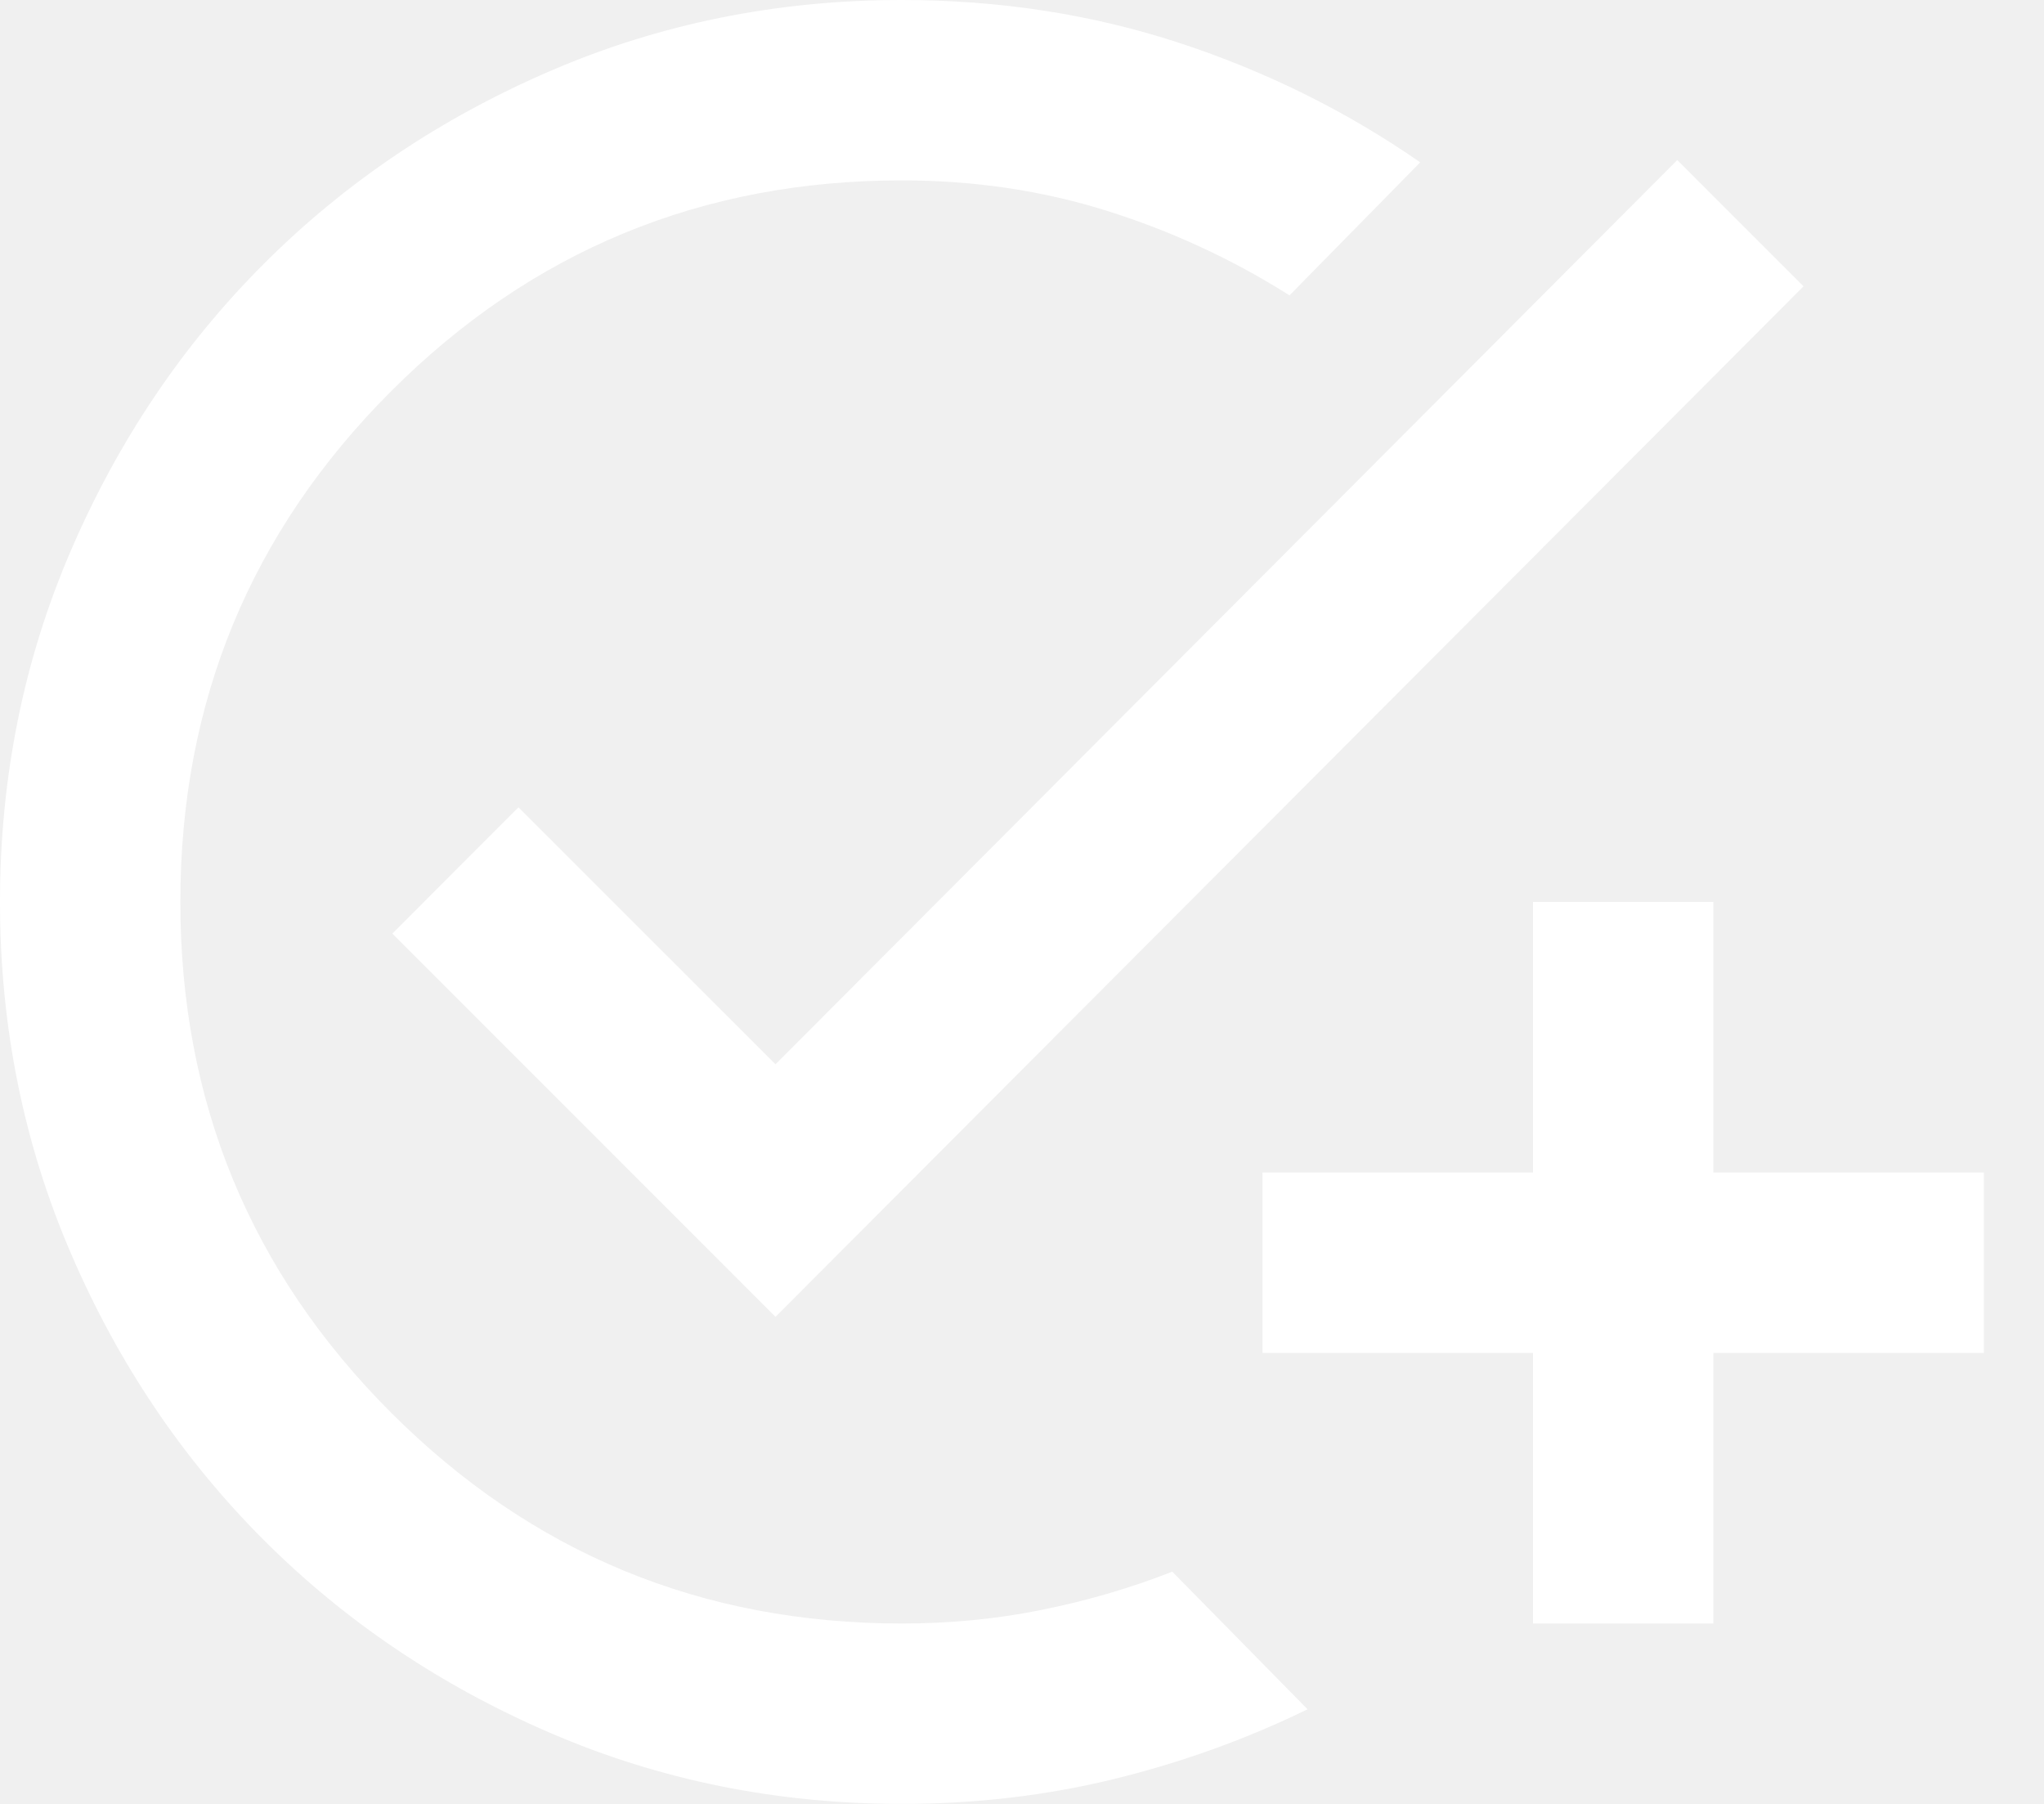
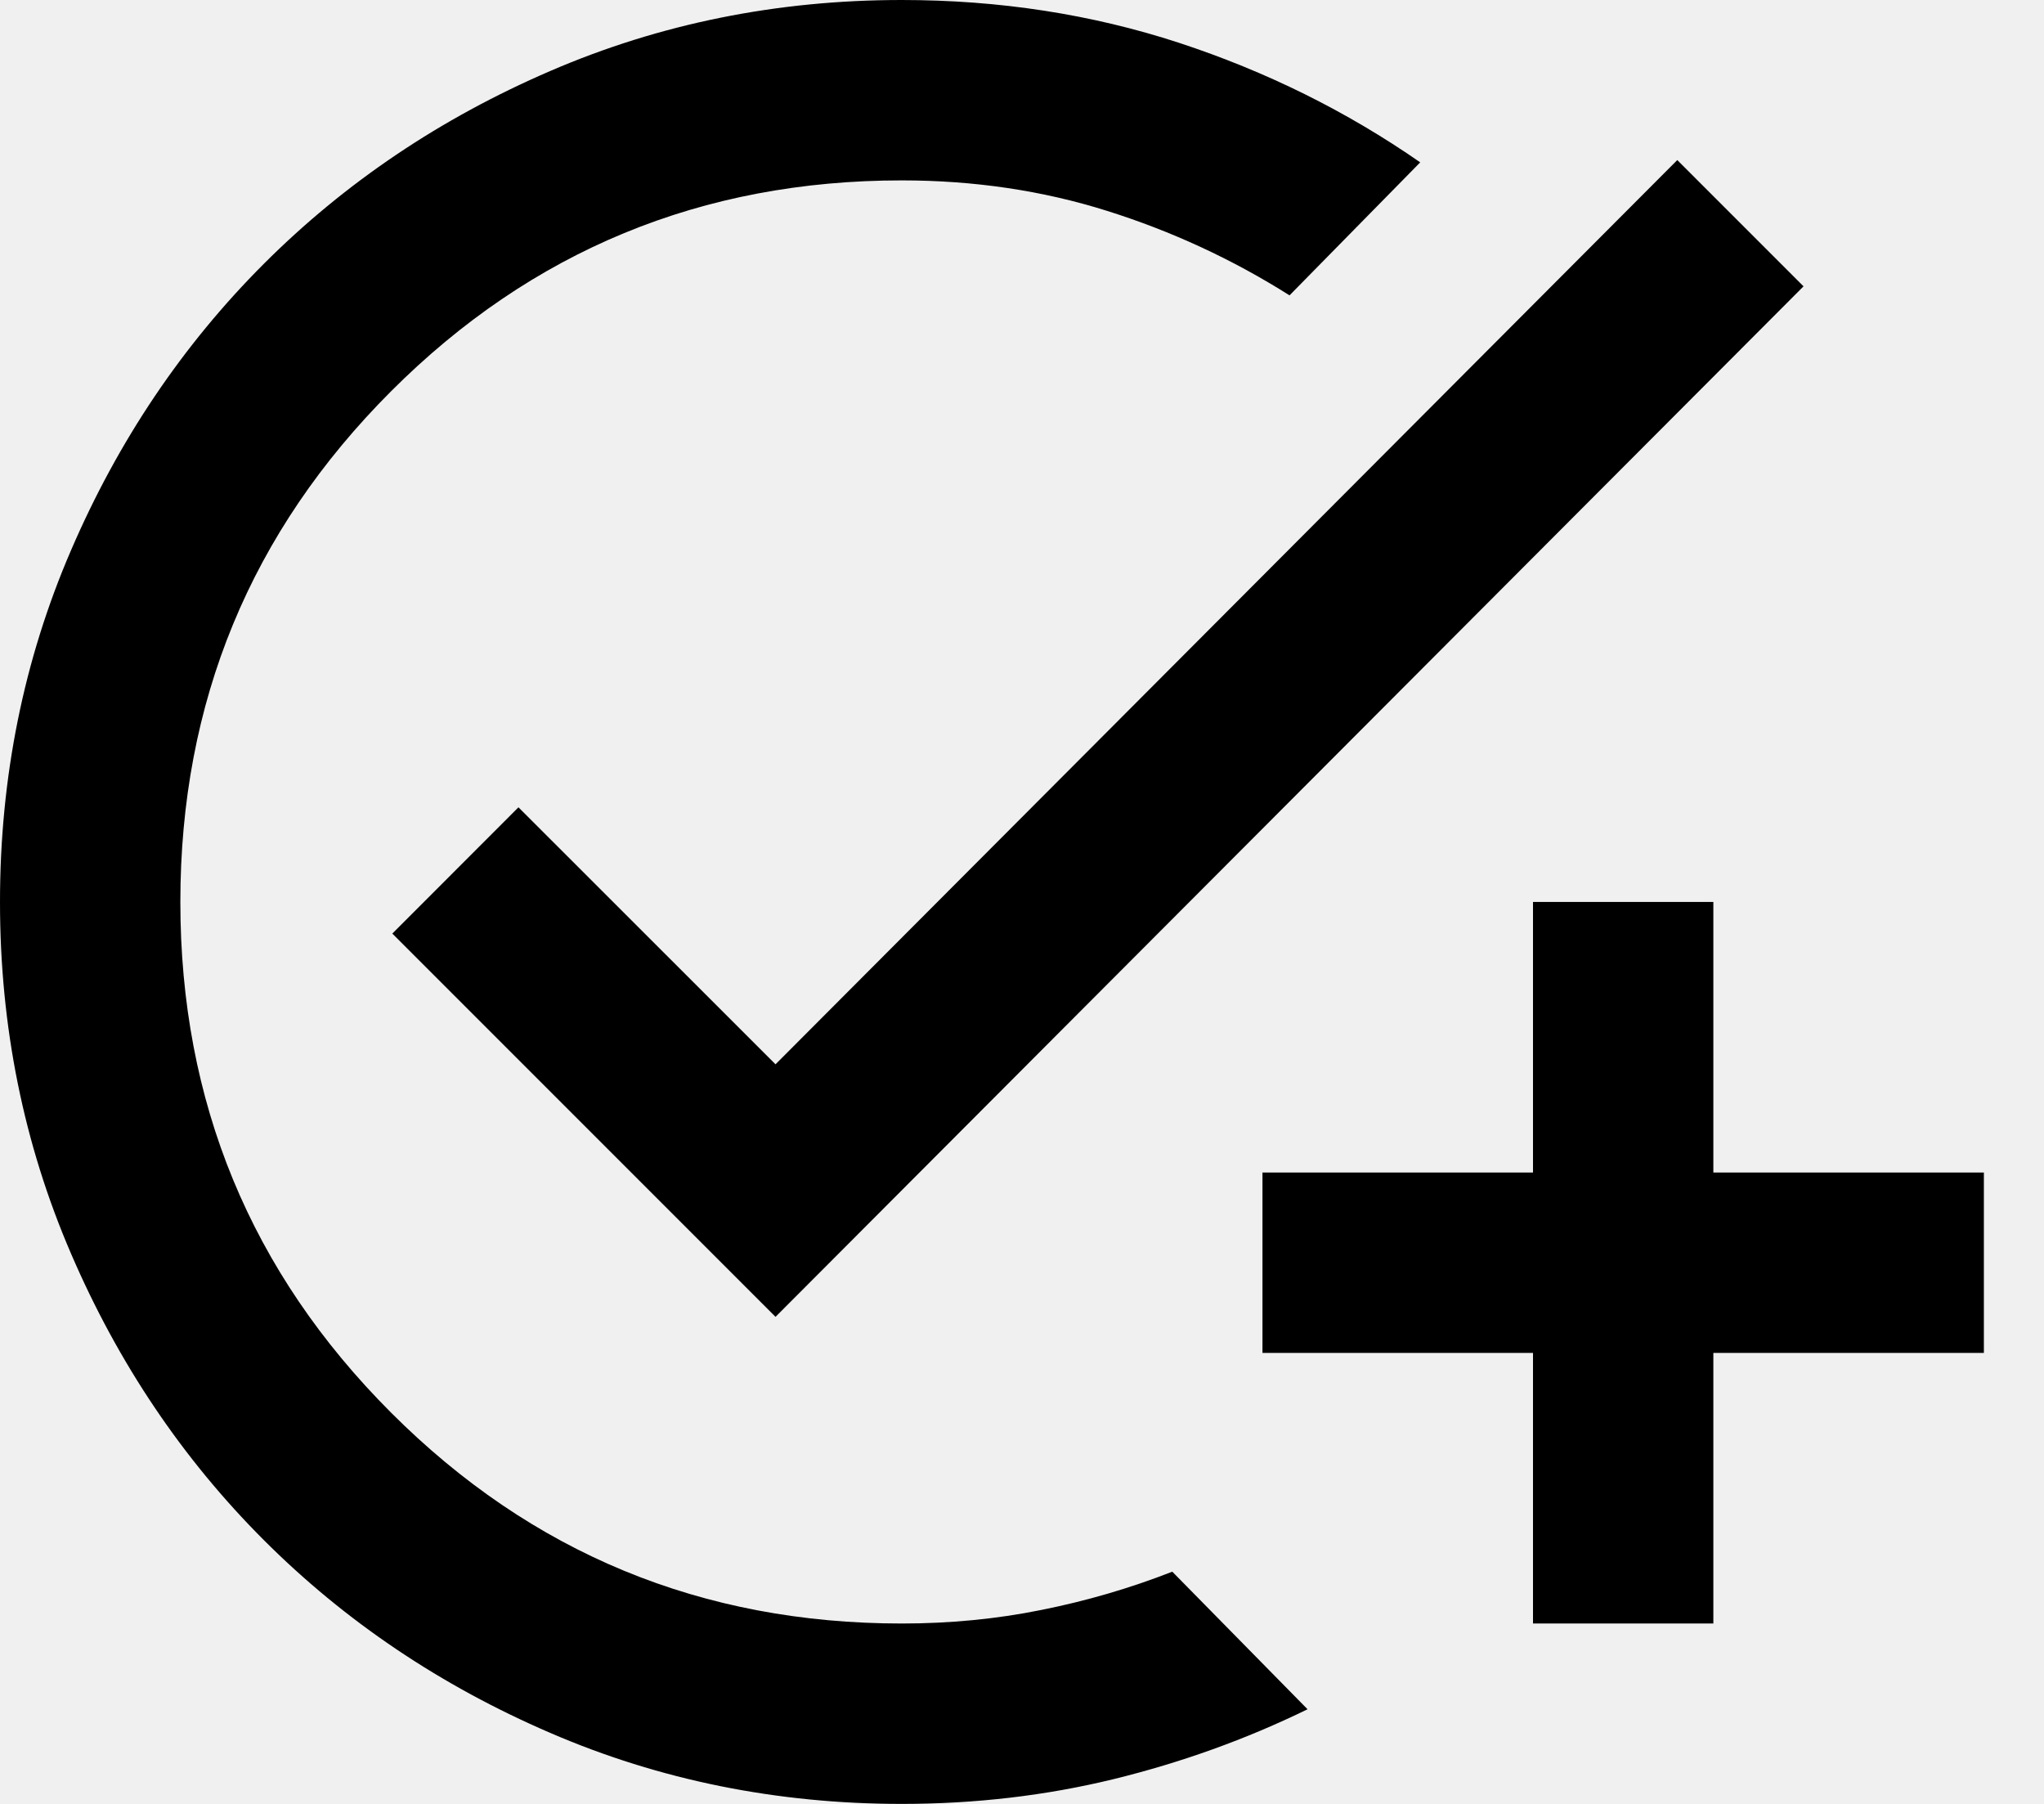
<svg xmlns="http://www.w3.org/2000/svg" width="17" height="15" viewBox="0 0 17 15" fill="none">
-   <path d="M7.5 15C6.463 15 5.487 14.803 4.575 14.409C3.663 14.016 2.869 13.481 2.194 12.806C1.519 12.131 0.984 11.338 0.591 10.425C0.197 9.512 0 8.537 0 7.5C0 6.463 0.197 5.487 0.591 4.575C0.984 3.663 1.519 2.869 2.194 2.194C2.869 1.519 3.663 0.984 4.575 0.591C5.487 0.197 6.463 0 7.5 0C8.312 0 9.081 0.119 9.806 0.356C10.531 0.594 11.2 0.925 11.812 1.35L10.725 2.456C10.25 2.156 9.744 1.922 9.206 1.753C8.669 1.584 8.1 1.5 7.5 1.5C5.838 1.5 4.422 2.084 3.253 3.253C2.084 4.422 1.5 5.838 1.5 7.5C1.5 9.162 2.084 10.578 3.253 11.747C4.422 12.916 5.838 13.5 7.5 13.5C7.9 13.5 8.287 13.463 8.662 13.387C9.037 13.312 9.4 13.206 9.75 13.069L10.875 14.213C10.363 14.463 9.825 14.656 9.262 14.794C8.7 14.931 8.113 15 7.5 15V15M12.75 13.5V11.25H10.5V9.75H12.75V7.5H14.25V9.75H16.5V11.25H14.25V13.5H12.75V13.5M6.45 10.95L3.263 7.763L4.312 6.713L6.45 8.85L13.95 1.331L15 2.381L6.45 10.95V10.95" fill="white" />
+   <path d="M7.5 15C6.463 15 5.487 14.803 4.575 14.409C3.663 14.016 2.869 13.481 2.194 12.806C1.519 12.131 0.984 11.338 0.591 10.425C0.197 9.512 0 8.537 0 7.5C0 6.463 0.197 5.487 0.591 4.575C0.984 3.663 1.519 2.869 2.194 2.194C2.869 1.519 3.663 0.984 4.575 0.591C5.487 0.197 6.463 0 7.5 0C8.312 0 9.081 0.119 9.806 0.356C10.531 0.594 11.2 0.925 11.812 1.35L10.725 2.456C10.25 2.156 9.744 1.922 9.206 1.753C8.669 1.584 8.1 1.5 7.5 1.5C5.838 1.5 4.422 2.084 3.253 3.253C2.084 4.422 1.5 5.838 1.5 7.5C1.5 9.162 2.084 10.578 3.253 11.747C4.422 12.916 5.838 13.5 7.5 13.5C7.9 13.5 8.287 13.463 8.662 13.387C9.037 13.312 9.4 13.206 9.75 13.069L10.875 14.213C10.363 14.463 9.825 14.656 9.262 14.794C8.7 14.931 8.113 15 7.5 15V15M12.75 13.5V11.25H10.5V9.75H12.75V7.5H14.25V9.75H16.5V11.25H14.25V13.5H12.75V13.5M6.45 10.95L3.263 7.763L4.312 6.713L6.45 8.85L13.95 1.331L15 2.381L6.45 10.95V10.95" fill="currentColor" />
</svg>
